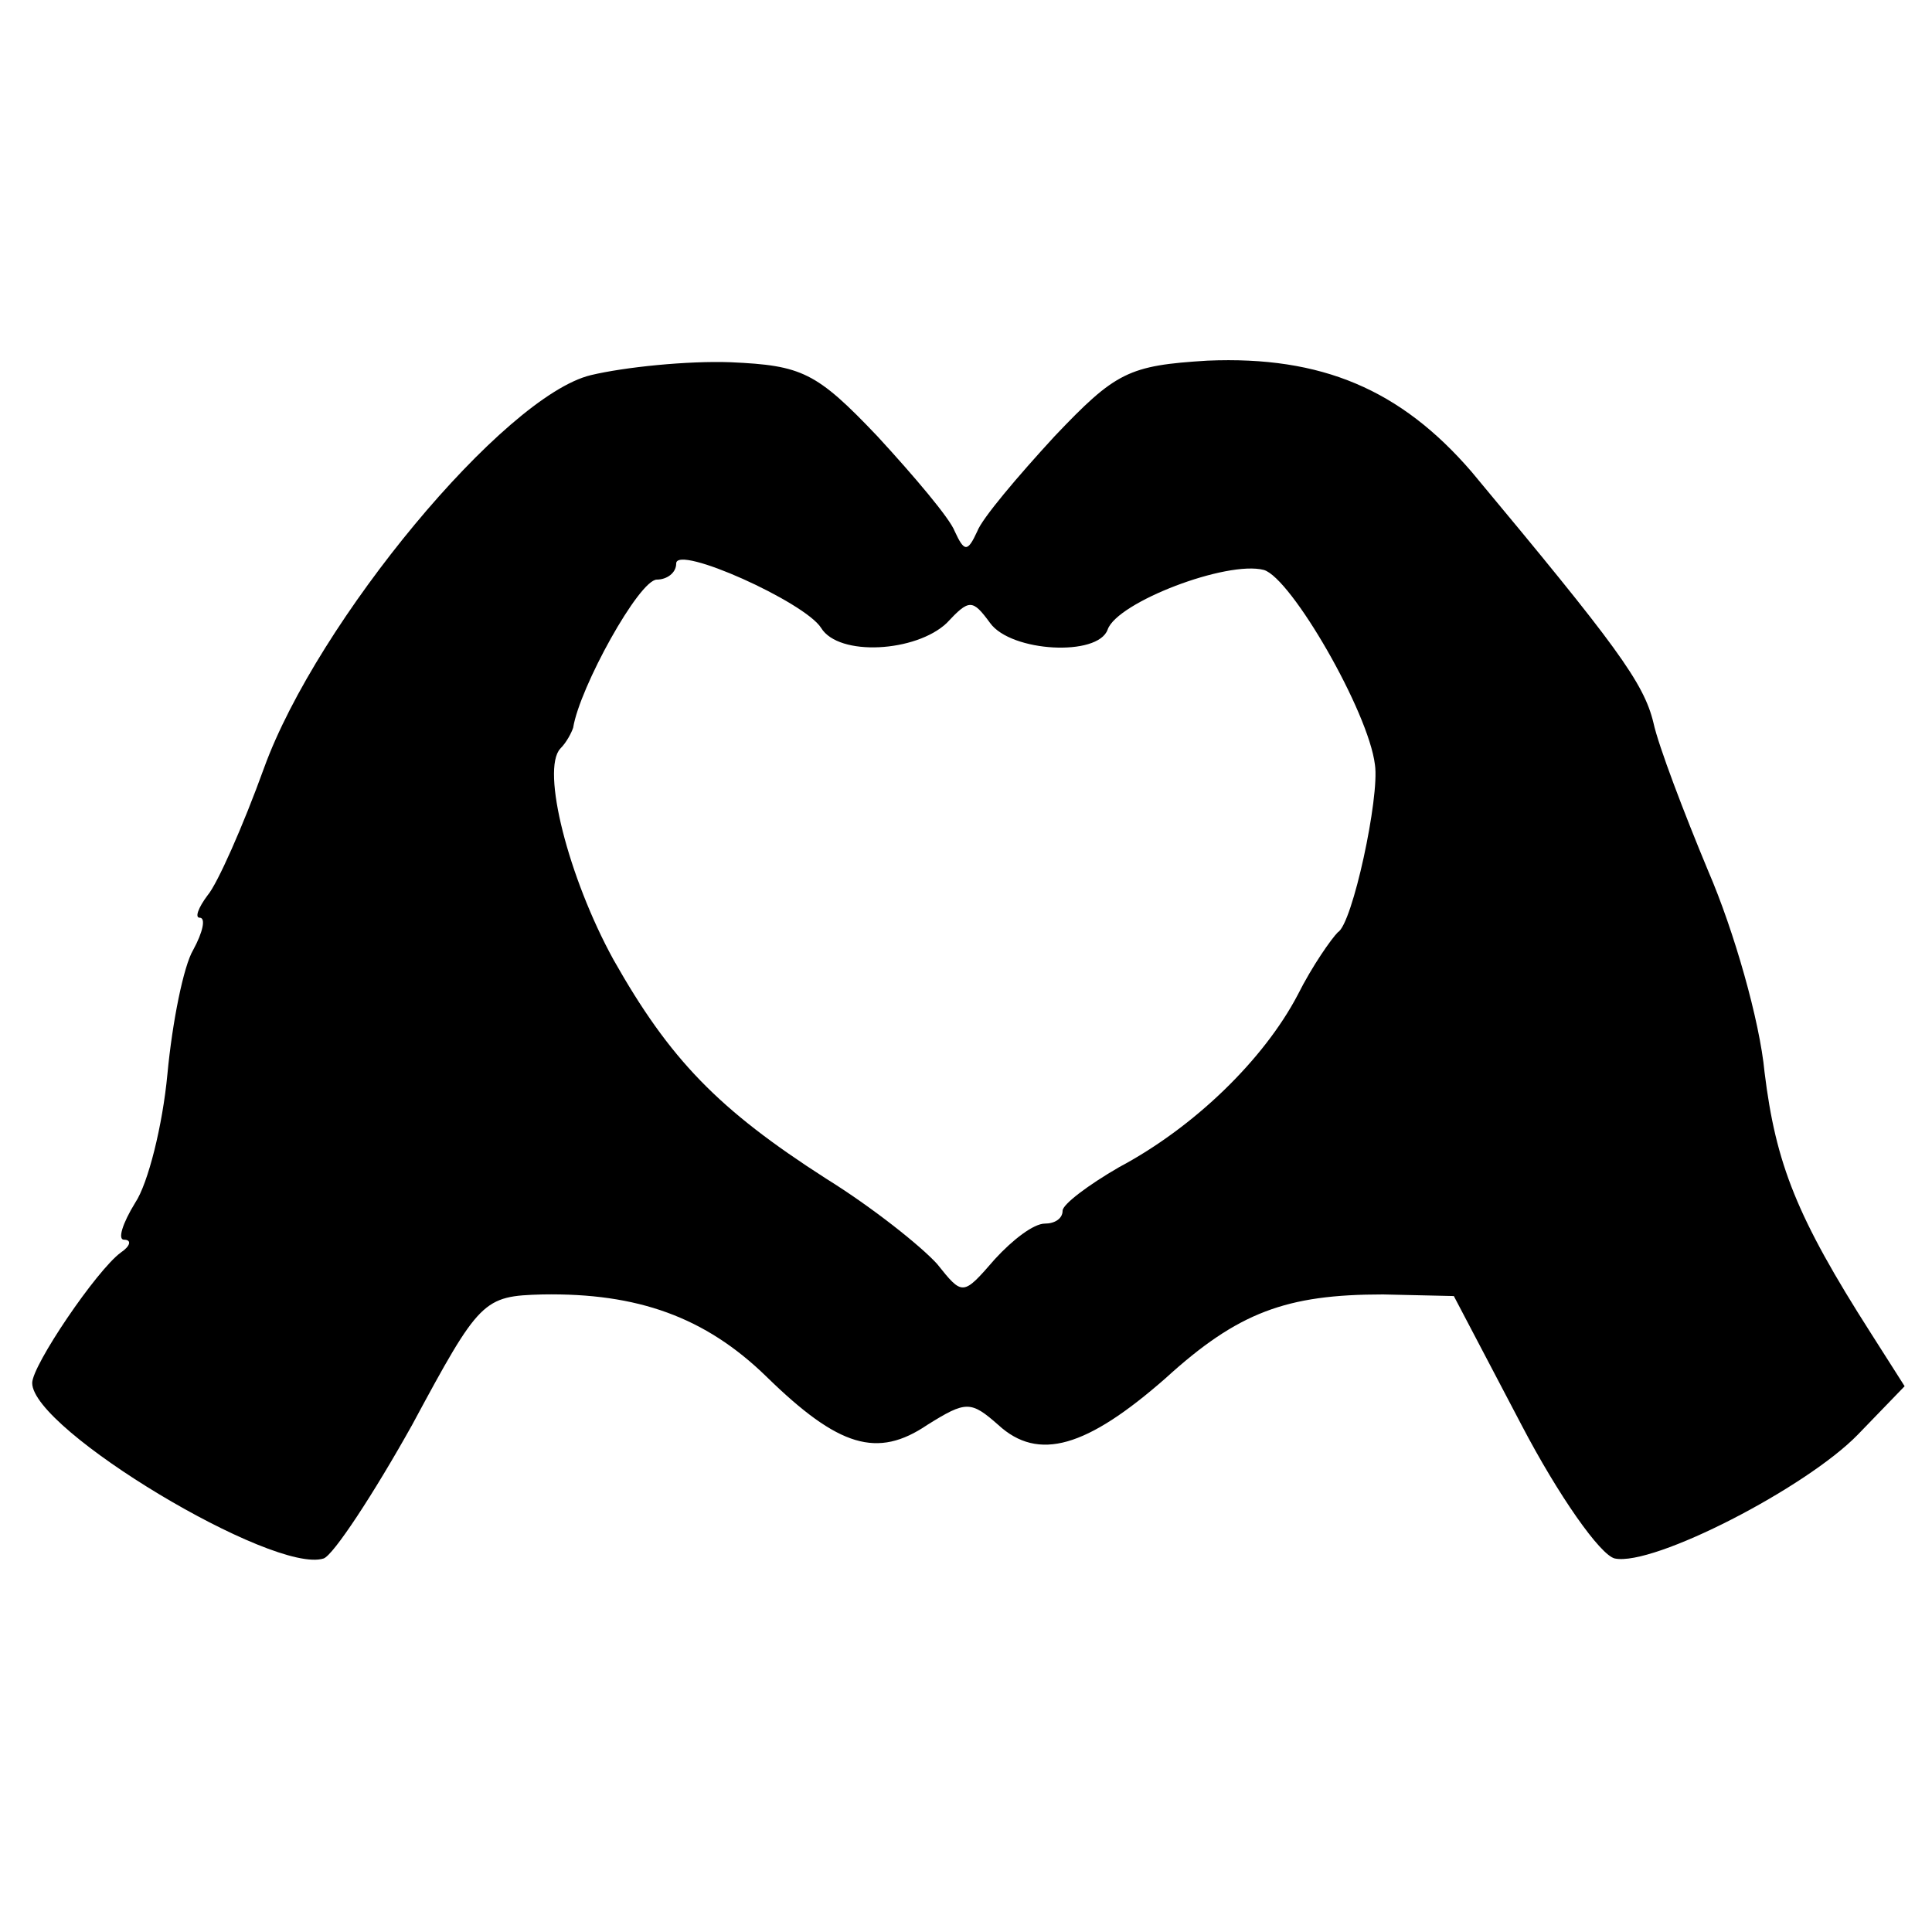
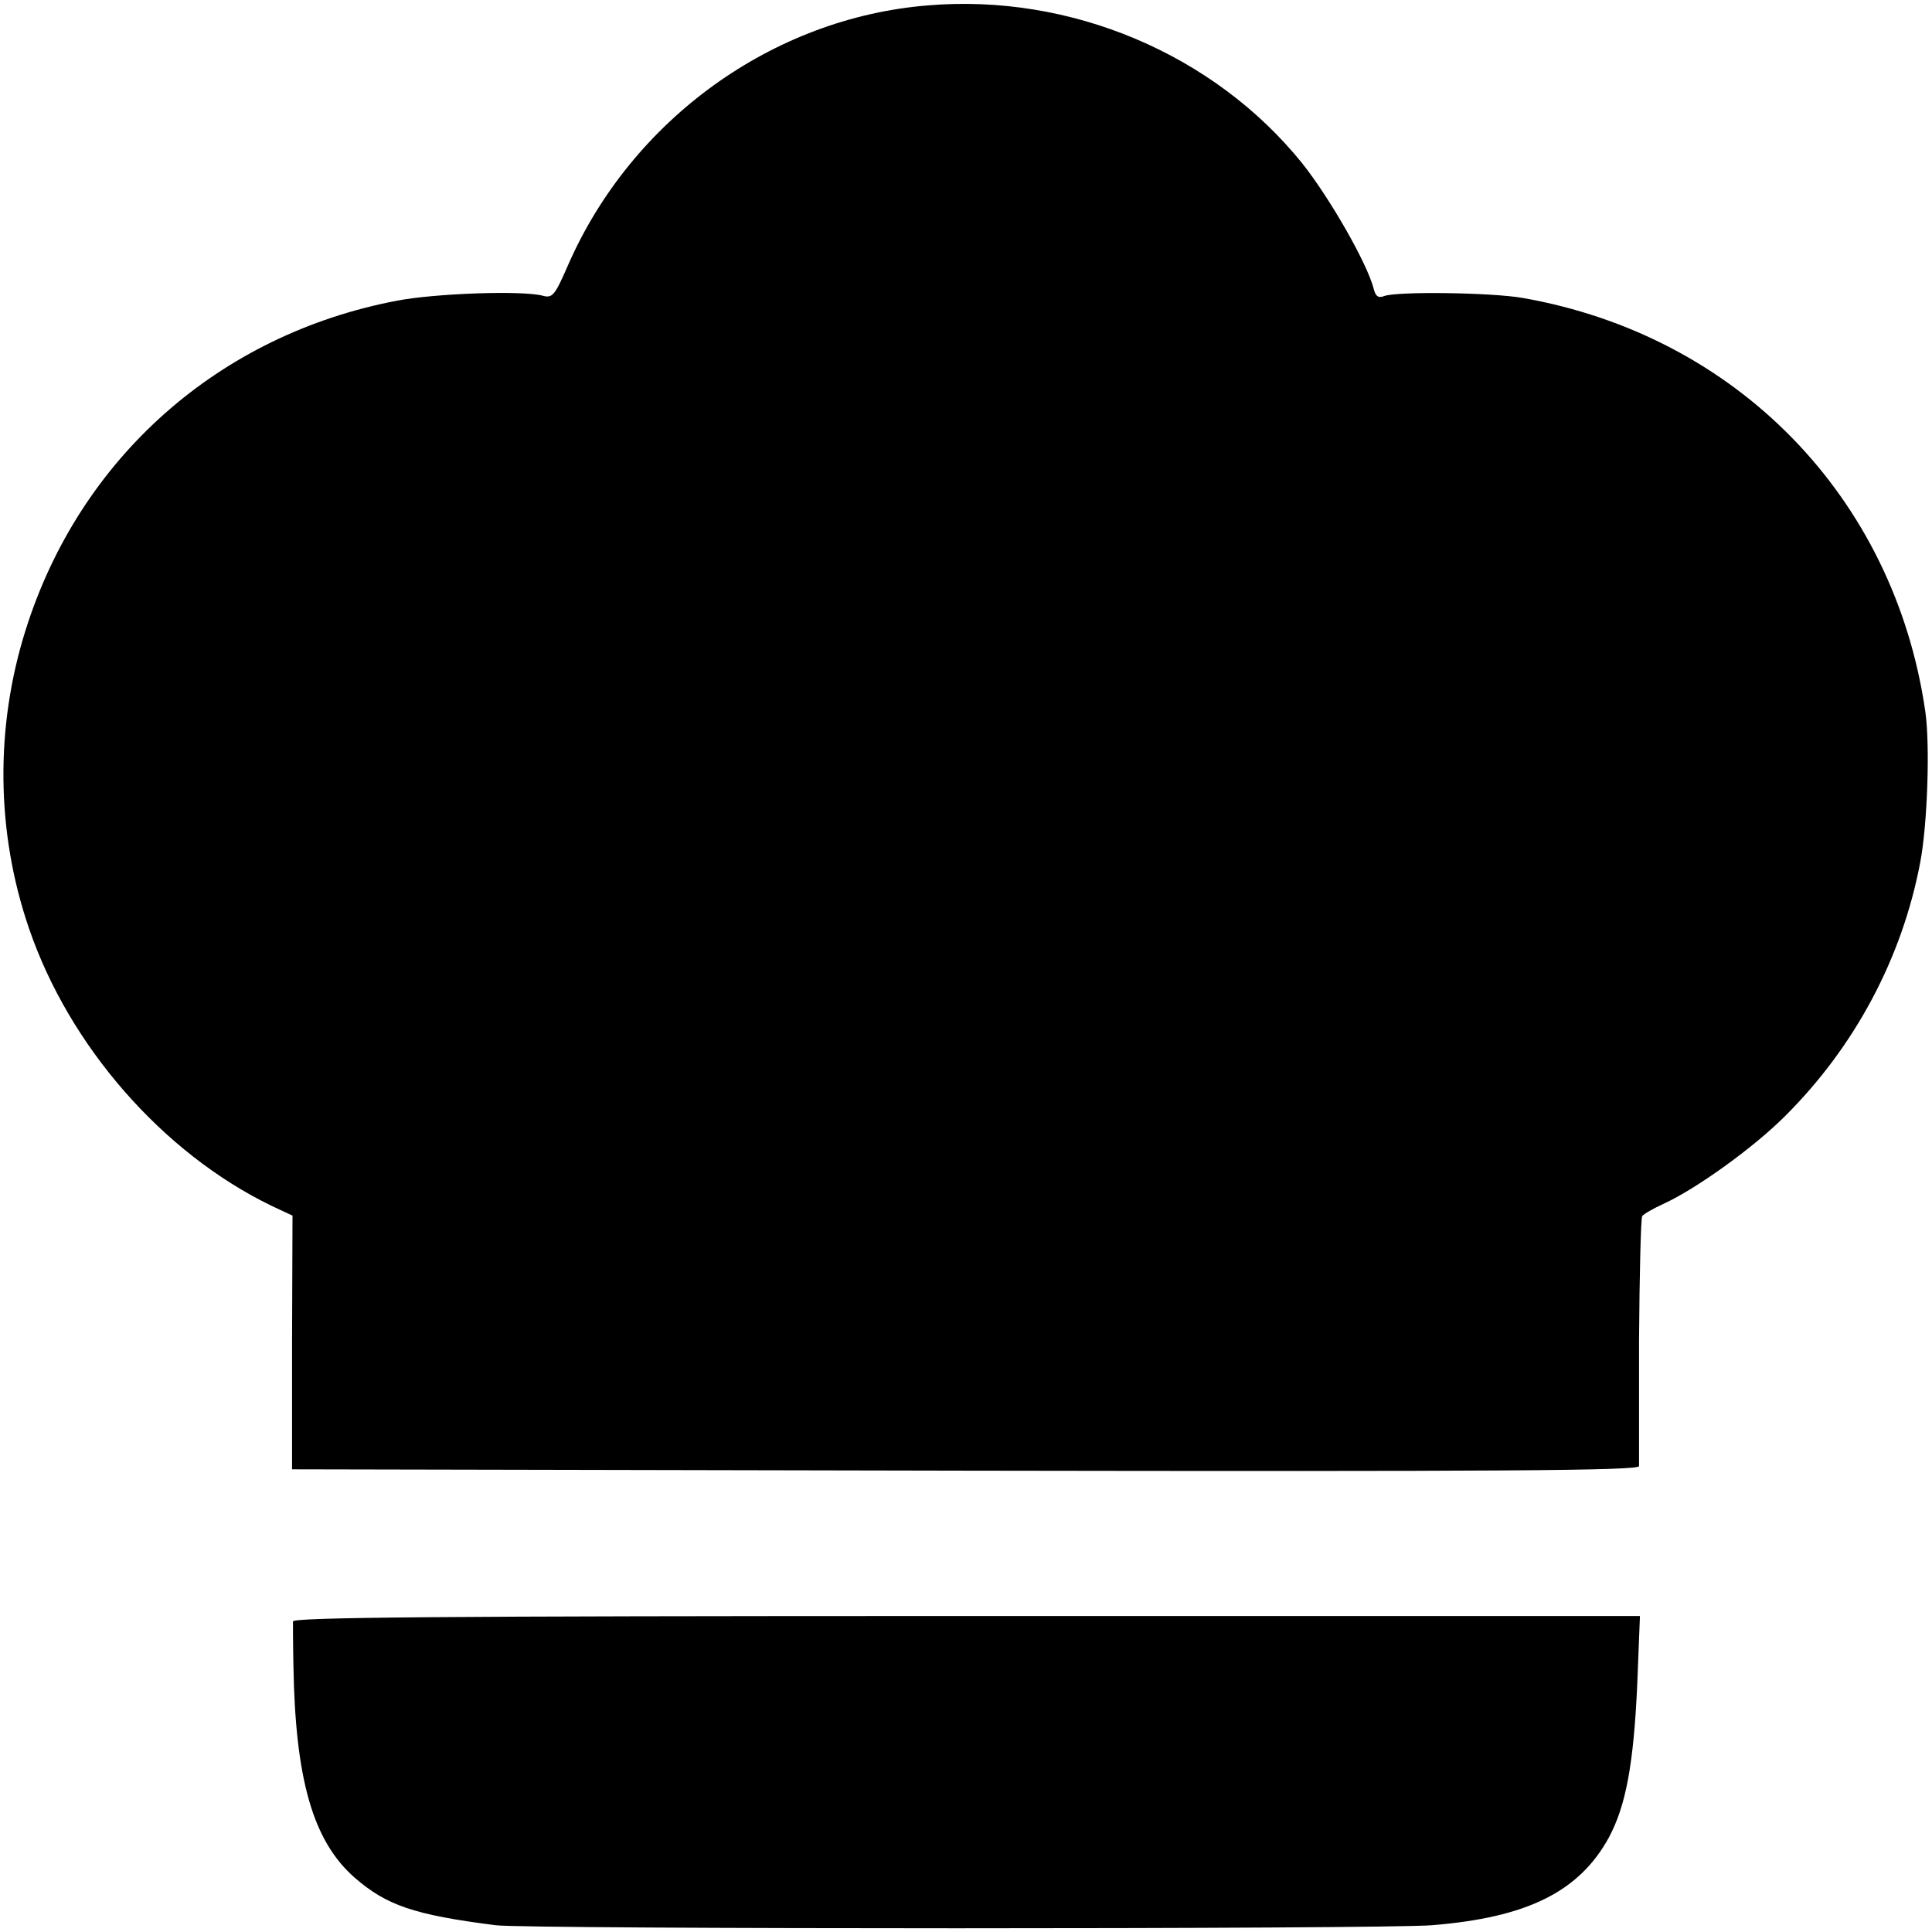
- <svg xmlns="http://www.w3.org/2000/svg" version="1.0" width="120pt" height="120pt" viewBox="0 0 120 120" preserveAspectRatio="xMidYMid meet">
-   <g transform="translate(0,120) scale(0.1,-0.1)" fill="#000000" stroke="none">
-     <path d="M367 967 c-54 -13 -170 -153 -203 -244 -13 -36 -29 -72 -35 -79 -6 -8 -8 -14 -5 -14 4 0 2 -9 -4 -20 -6 -10 -13 -45 -16 -77 -3 -32 -12 -68 -20 -80 -8 -13 -11 -23 -7 -23 5 0 4 -4 -2 -8 -15 -11 -55 -70 -55 -81 0 -29 150 -119 181 -109 6 2 31 40 55 83 42 78 44 80 81 81 59 1 101 -14 139 -51 45 -44 69 -51 100 -30 24 15 27 15 44 0 25 -23 55 -14 104 29 45 41 75 52 135 52 l44 -1 42 -80 c23 -44 49 -81 58 -83 24 -5 119 44 151 77 l29 30 -21 33 c-46 72 -59 105 -66 162 -3 32 -19 88 -35 125 -15 36 -31 78 -34 92 -6 25 -23 48 -113 156 -44 51 -93 72 -164 69 -49 -3 -57 -7 -95 -47 -23 -25 -45 -51 -48 -59 -6 -13 -8 -13 -14 0 -3 8 -25 34 -48 59 -38 40 -47 44 -91 46 -27 1 -66 -3 -87 -8z m143 -157 c11 -18 59 -15 78 3 14 15 16 15 27 0 13 -18 67 -21 73 -4 6 17 74 43 97 37 17 -5 65 -88 69 -121 3 -20 -14 -99 -23 -104 -4 -4 -16 -21 -25 -39 -21 -40 -64 -82 -111 -107 -19 -11 -35 -23 -35 -27 0 -5 -5 -8 -11 -8 -7 0 -20 -10 -31 -22 -20 -23 -20 -23 -36 -3 -10 11 -40 35 -69 53 -67 43 -97 74 -132 136 -28 51 -45 118 -33 131 4 4 7 10 8 13 4 25 41 92 52 92 6 0 12 4 12 10 0 12 80 -24 90 -40z" />
+ <svg xmlns="http://www.w3.org/2000/svg" version="1.0" width="428pt" height="428pt" viewBox="0 0 428 428" preserveAspectRatio="xMidYMid meet">
+   <g transform="translate(0,428) scale(0.1,-0.1)" fill="#000000" stroke="none">
+     <path d="M2055 4268 c-344 -28 -655 -253 -796 -574 -30 -69 -35 -75 -57 -69 -47 12 -238 5 -322 -11 -395 -75 -703 -348 -823 -729 -68 -215 -66 -448 7 -661 89 -261 296 -498 537 -615 l47 -22 -1 -281 0 -281 1491 -3 c1190 -2 1492 0 1493 10 0 7 0 133 0 279 1 146 4 270 7 275 4 5 25 17 47 27 74 34 200 125 269 194 155 154 260 351 300 563 16 84 22 261 11 335 -69 474 -418 832 -892 915 -68 12 -279 15 -307 4 -13 -5 -19 0 -23 17 -15 57 -97 200 -158 277 -195 242 -513 377 -830 350z" />
+     <path d="M649 688 c0 -7 0 -50 1 -96 4 -253 43 -390 135 -471 71 -62 132 -83 313 -106 68 -9 1964 -9 2074 0 211 17 326 74 392 194 38 71 55 163 63 339 l6 152 -1491 0 c-1187 0 -1492 -3 -1493 -12z" />
  </g>
</svg>
